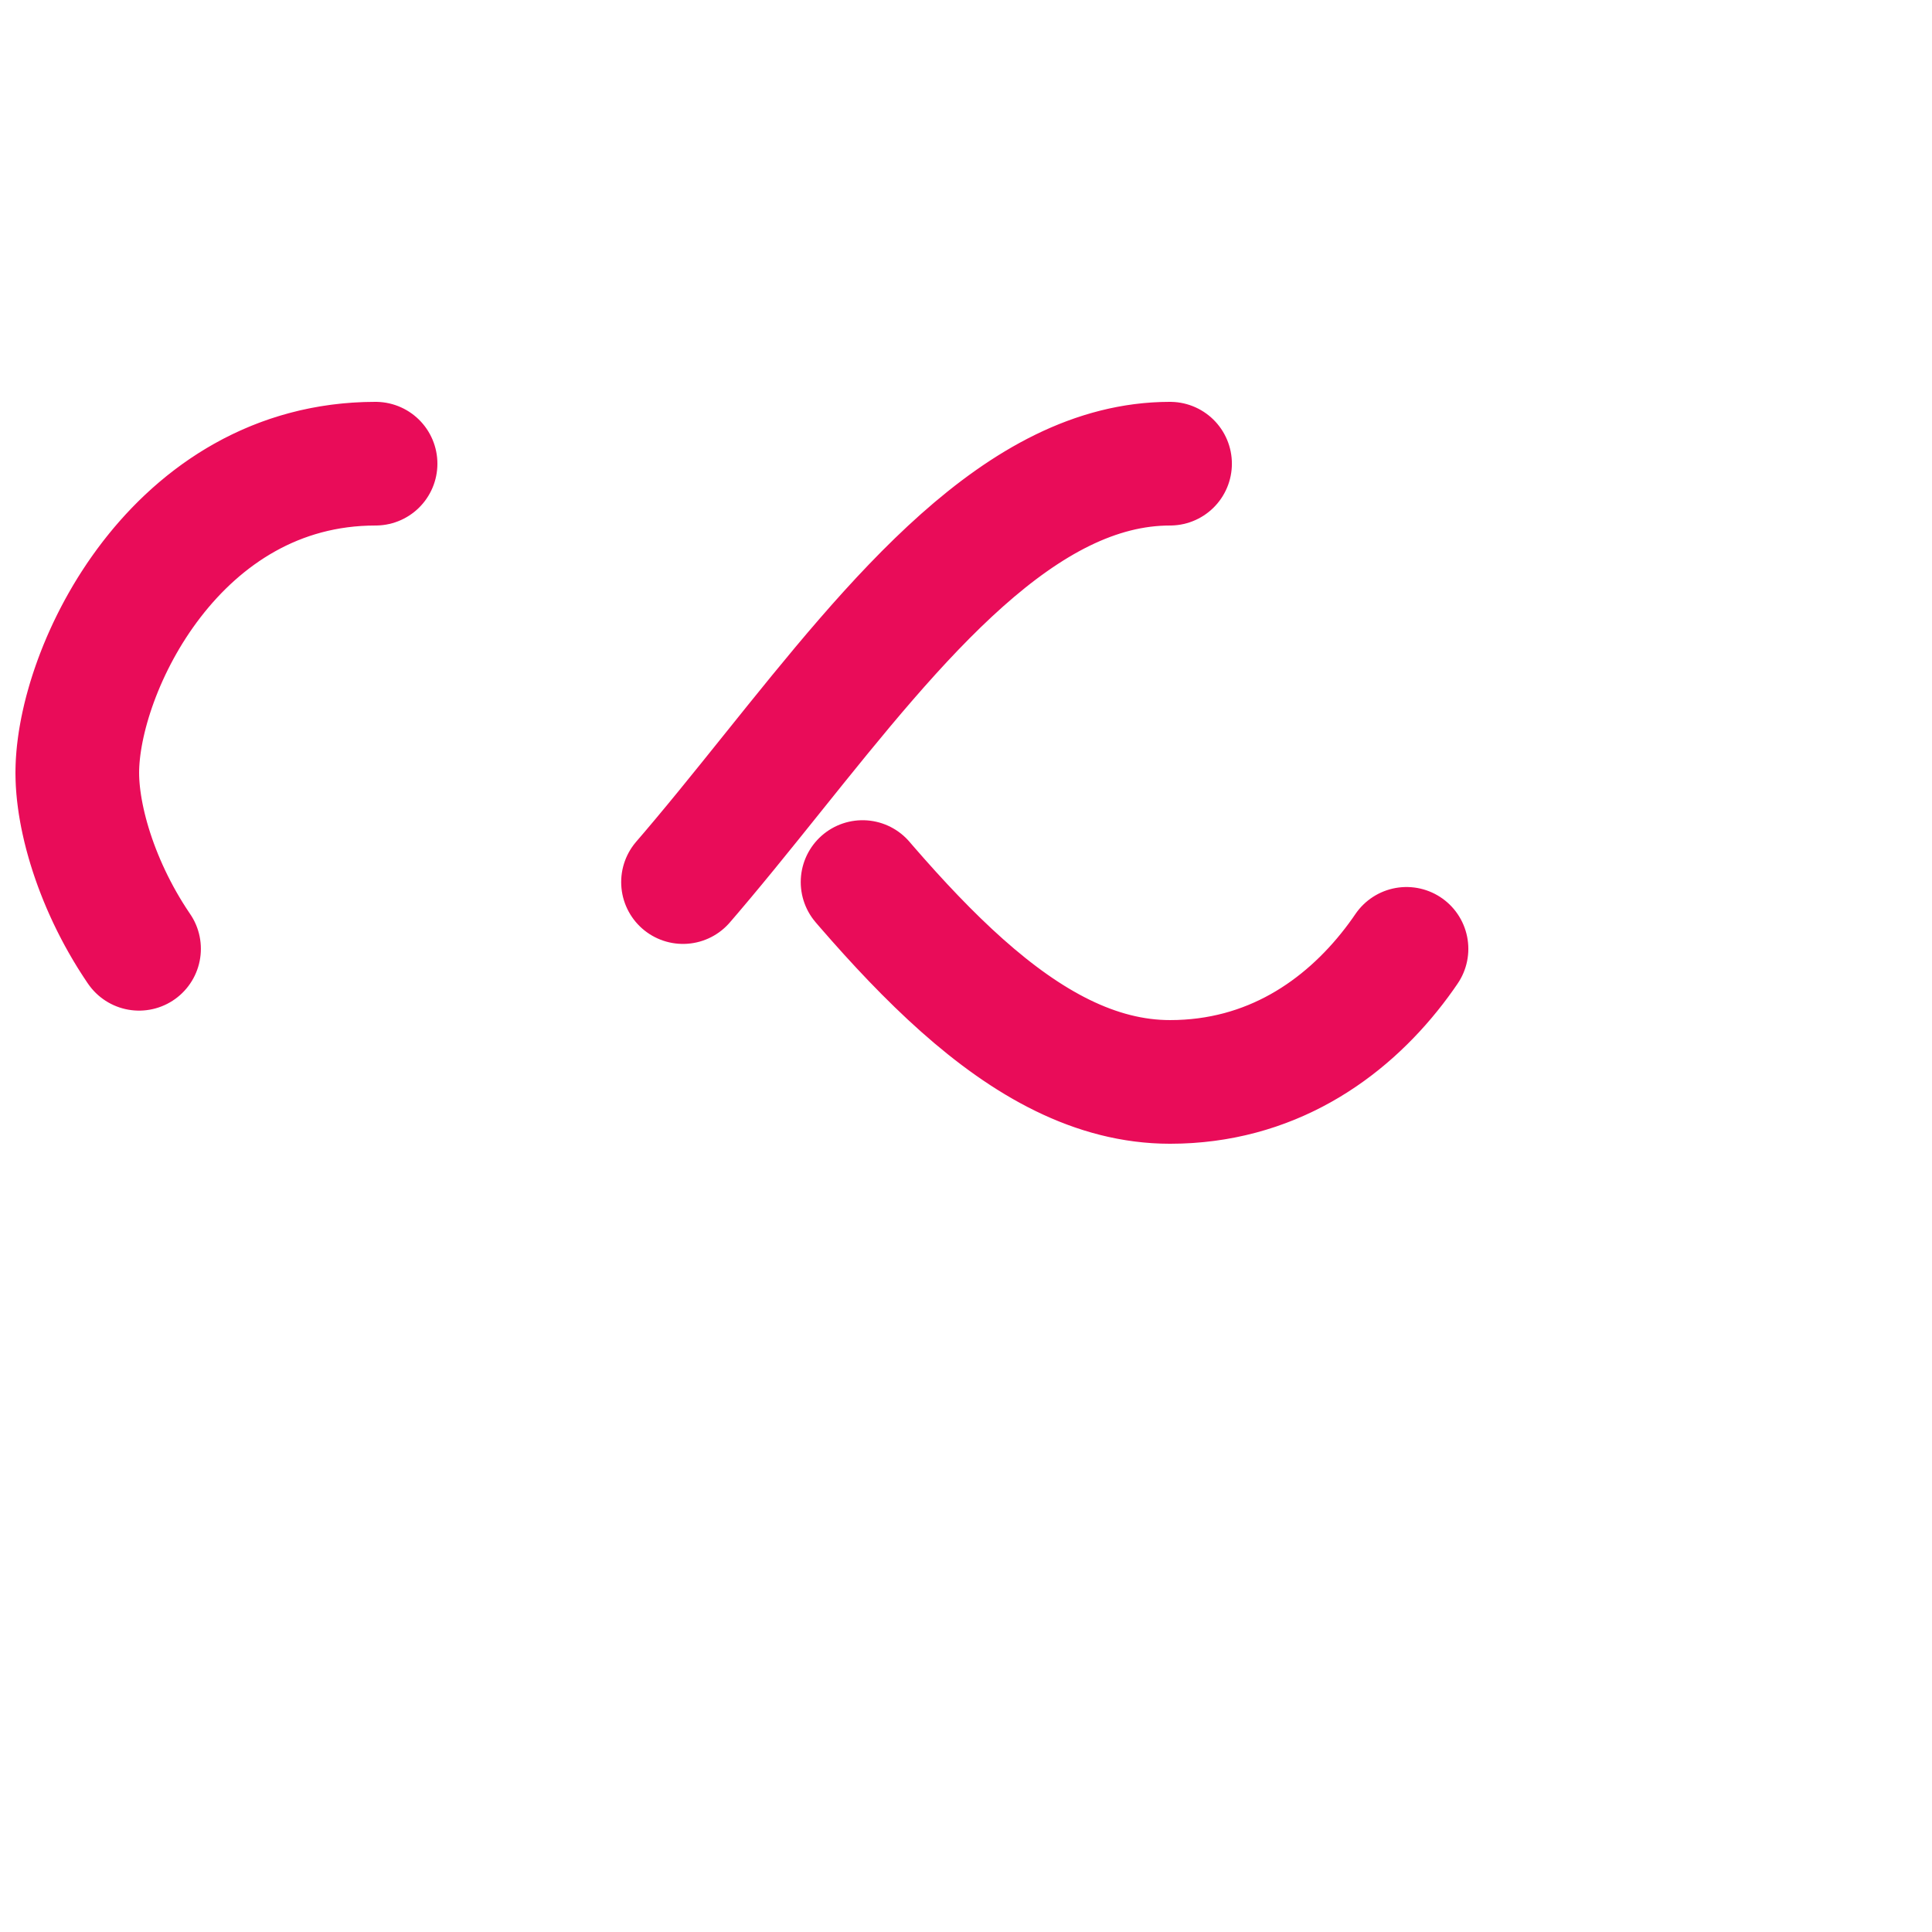
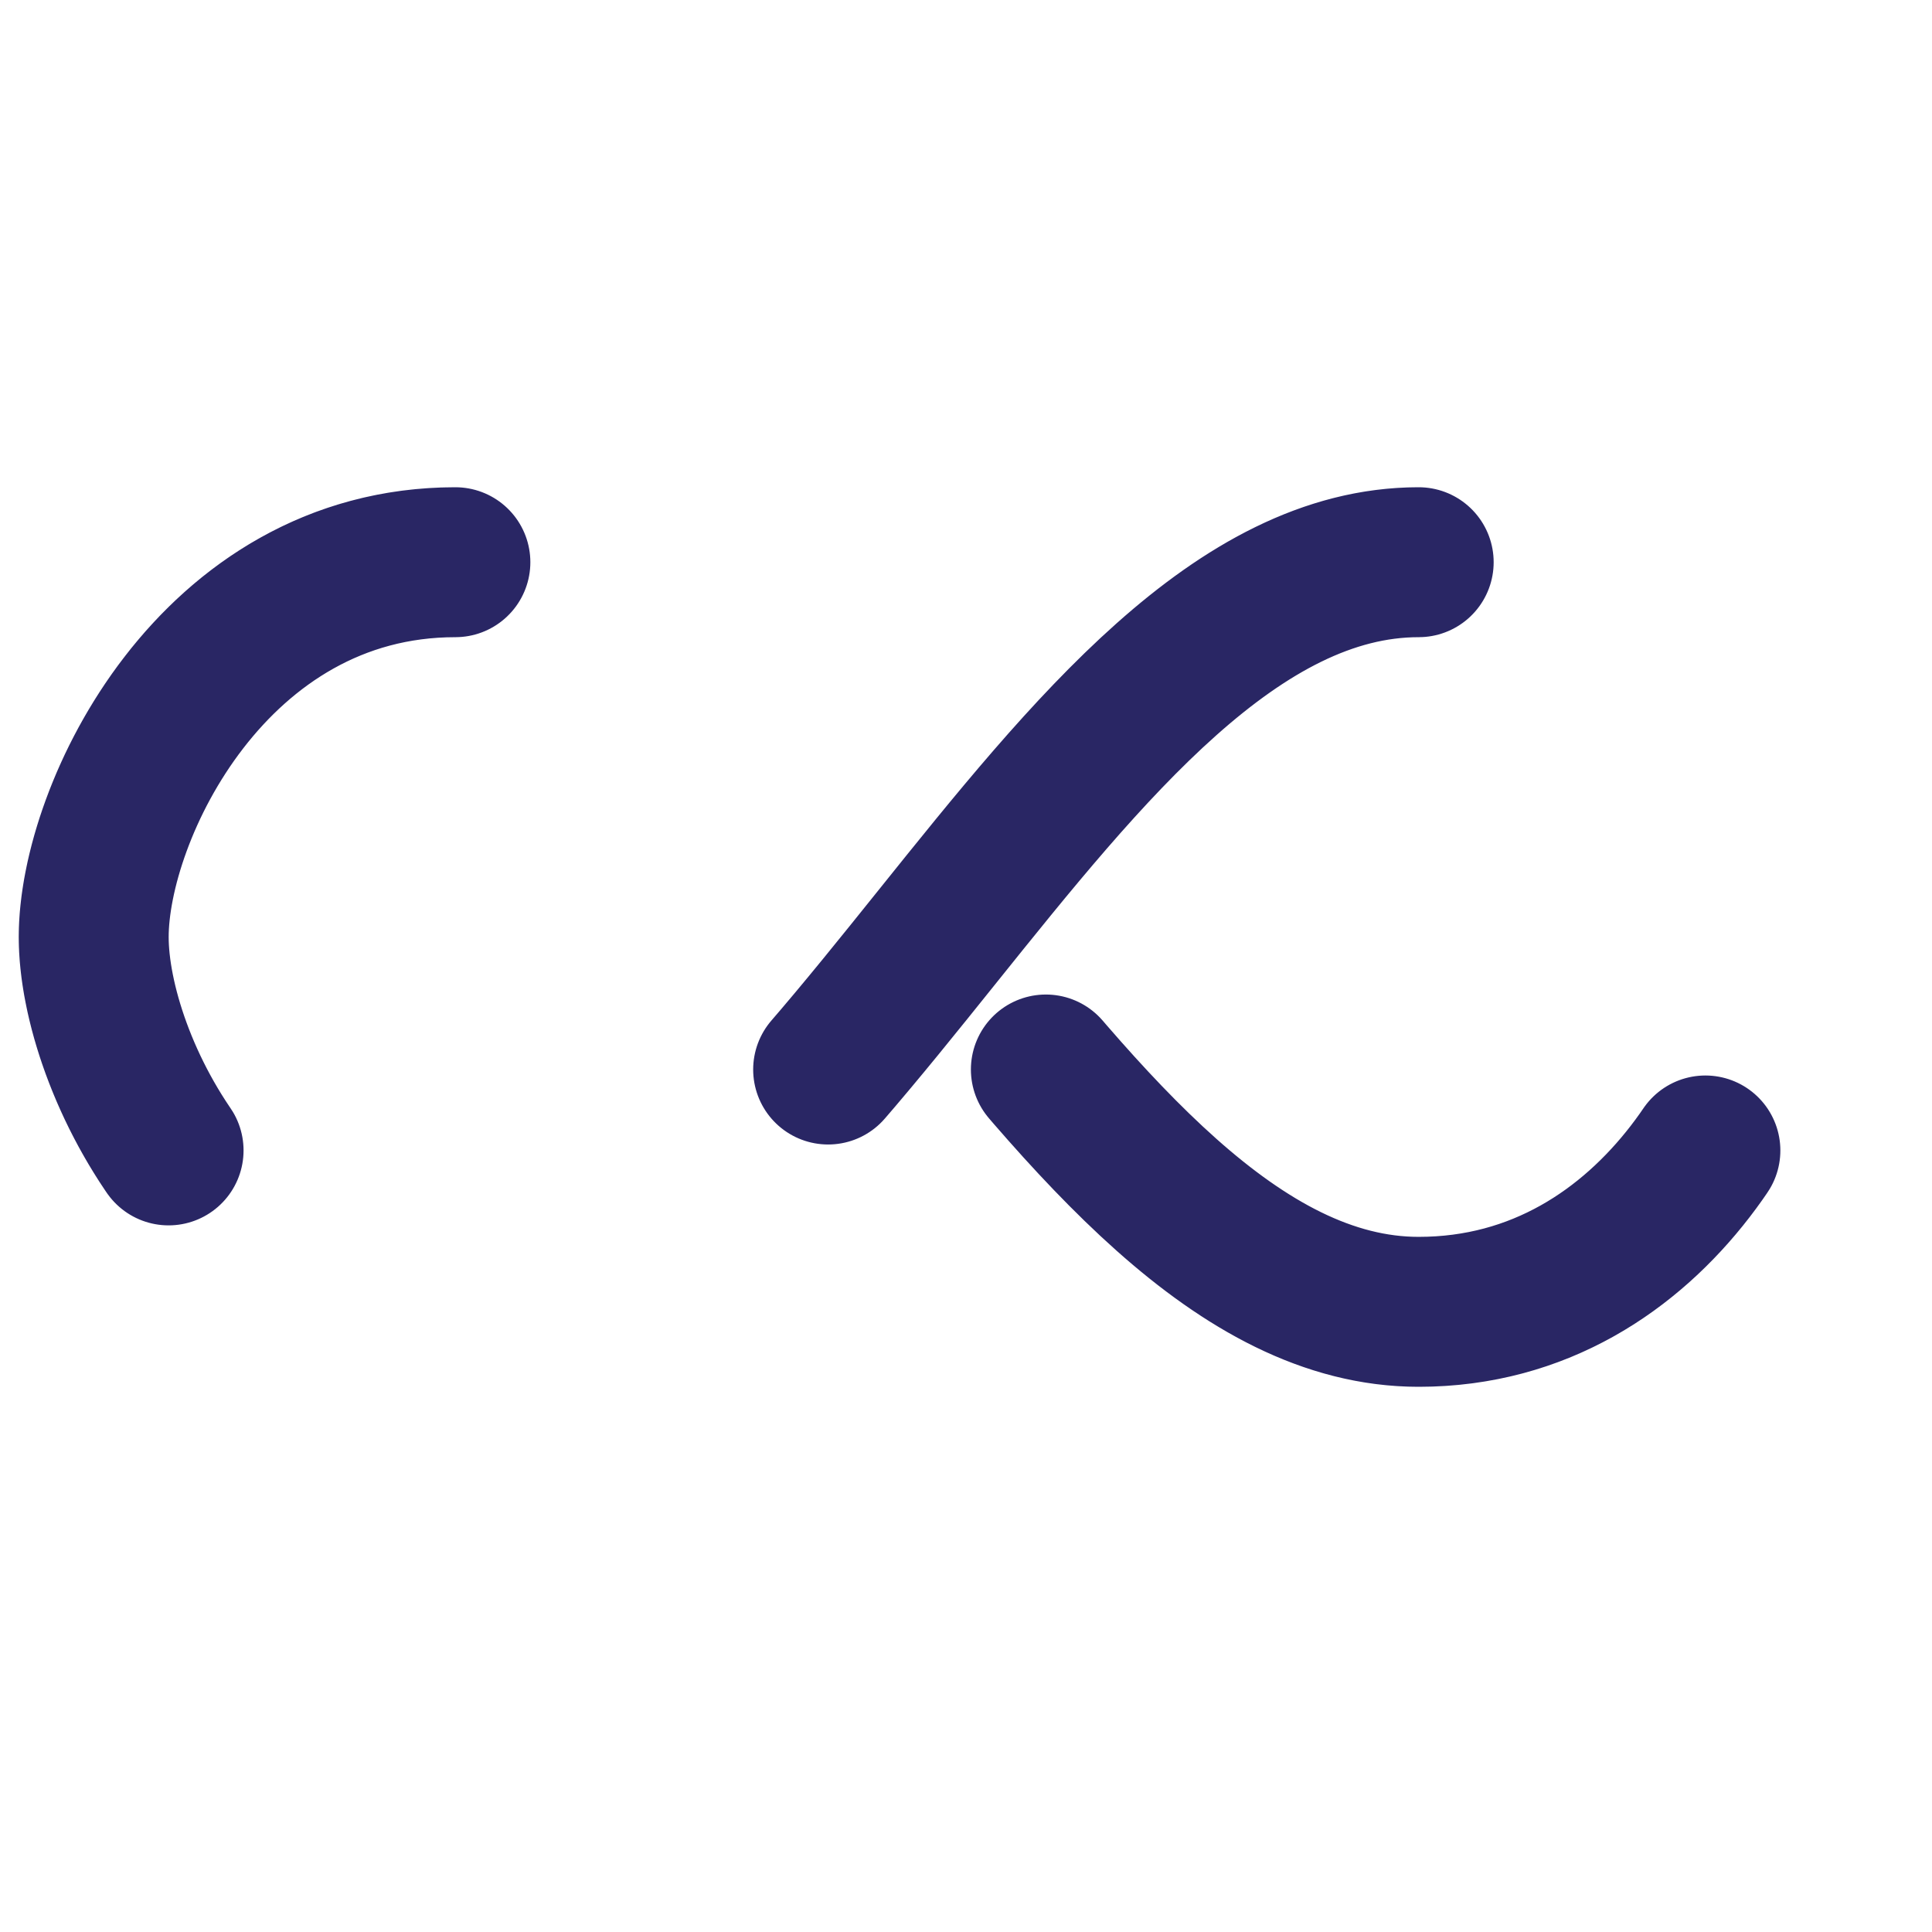
- <svg xmlns="http://www.w3.org/2000/svg" style="margin: auto; background: none; display: block; shape-rendering: auto;" width="227px" height="227px" viewBox="0 0 100 100" preserveAspectRatio="xMidYMid">
-   <path fill="none" stroke="#e90c59" stroke-width="8" stroke-dasharray="42.765 42.765" d="M24.3 30C11.4 30 5 43.3 5 50s6.4 20 19.3 20c19.3 0 32.1-40 51.4-40 C88.6 30 95 43.3 95 50s-6.4 20-19.3 20C56.4 70 43.6 30 24.3 30z" stroke-linecap="round" style="transform:scale(0.8);transform-origin:50px 50px">
-     <animate attributeName="stroke-dashoffset" repeatCount="indefinite" dur="1.587s" keyTimes="0;1" values="0;256.589" />
+ <svg xmlns="http://www.w3.org/2000/svg" style="margin: auto; background: none; display: block; shape-rendering: auto;" width="200px" height="200px" viewBox="0 0 100 100" preserveAspectRatio="xMidYMid">
+   <path fill="none" stroke="#292664" stroke-width="8" stroke-dasharray="42.765 42.765" d="M24.3 30C11.4 30 5 43.3 5 50s6.4 20 19.3 20c19.3 0 32.1-40 51.4-40 C88.6 30 95 43.3 95 50s-6.4 20-19.3 20C56.4 70 43.6 30 24.3 30z" stroke-linecap="round" style="transform:scale(0.97);transform-origin:50px 50px">
+     <animate attributeName="stroke-dashoffset" repeatCount="indefinite" dur="1.695s" keyTimes="0;1" values="0;256.589" />
  </path>
</svg>
